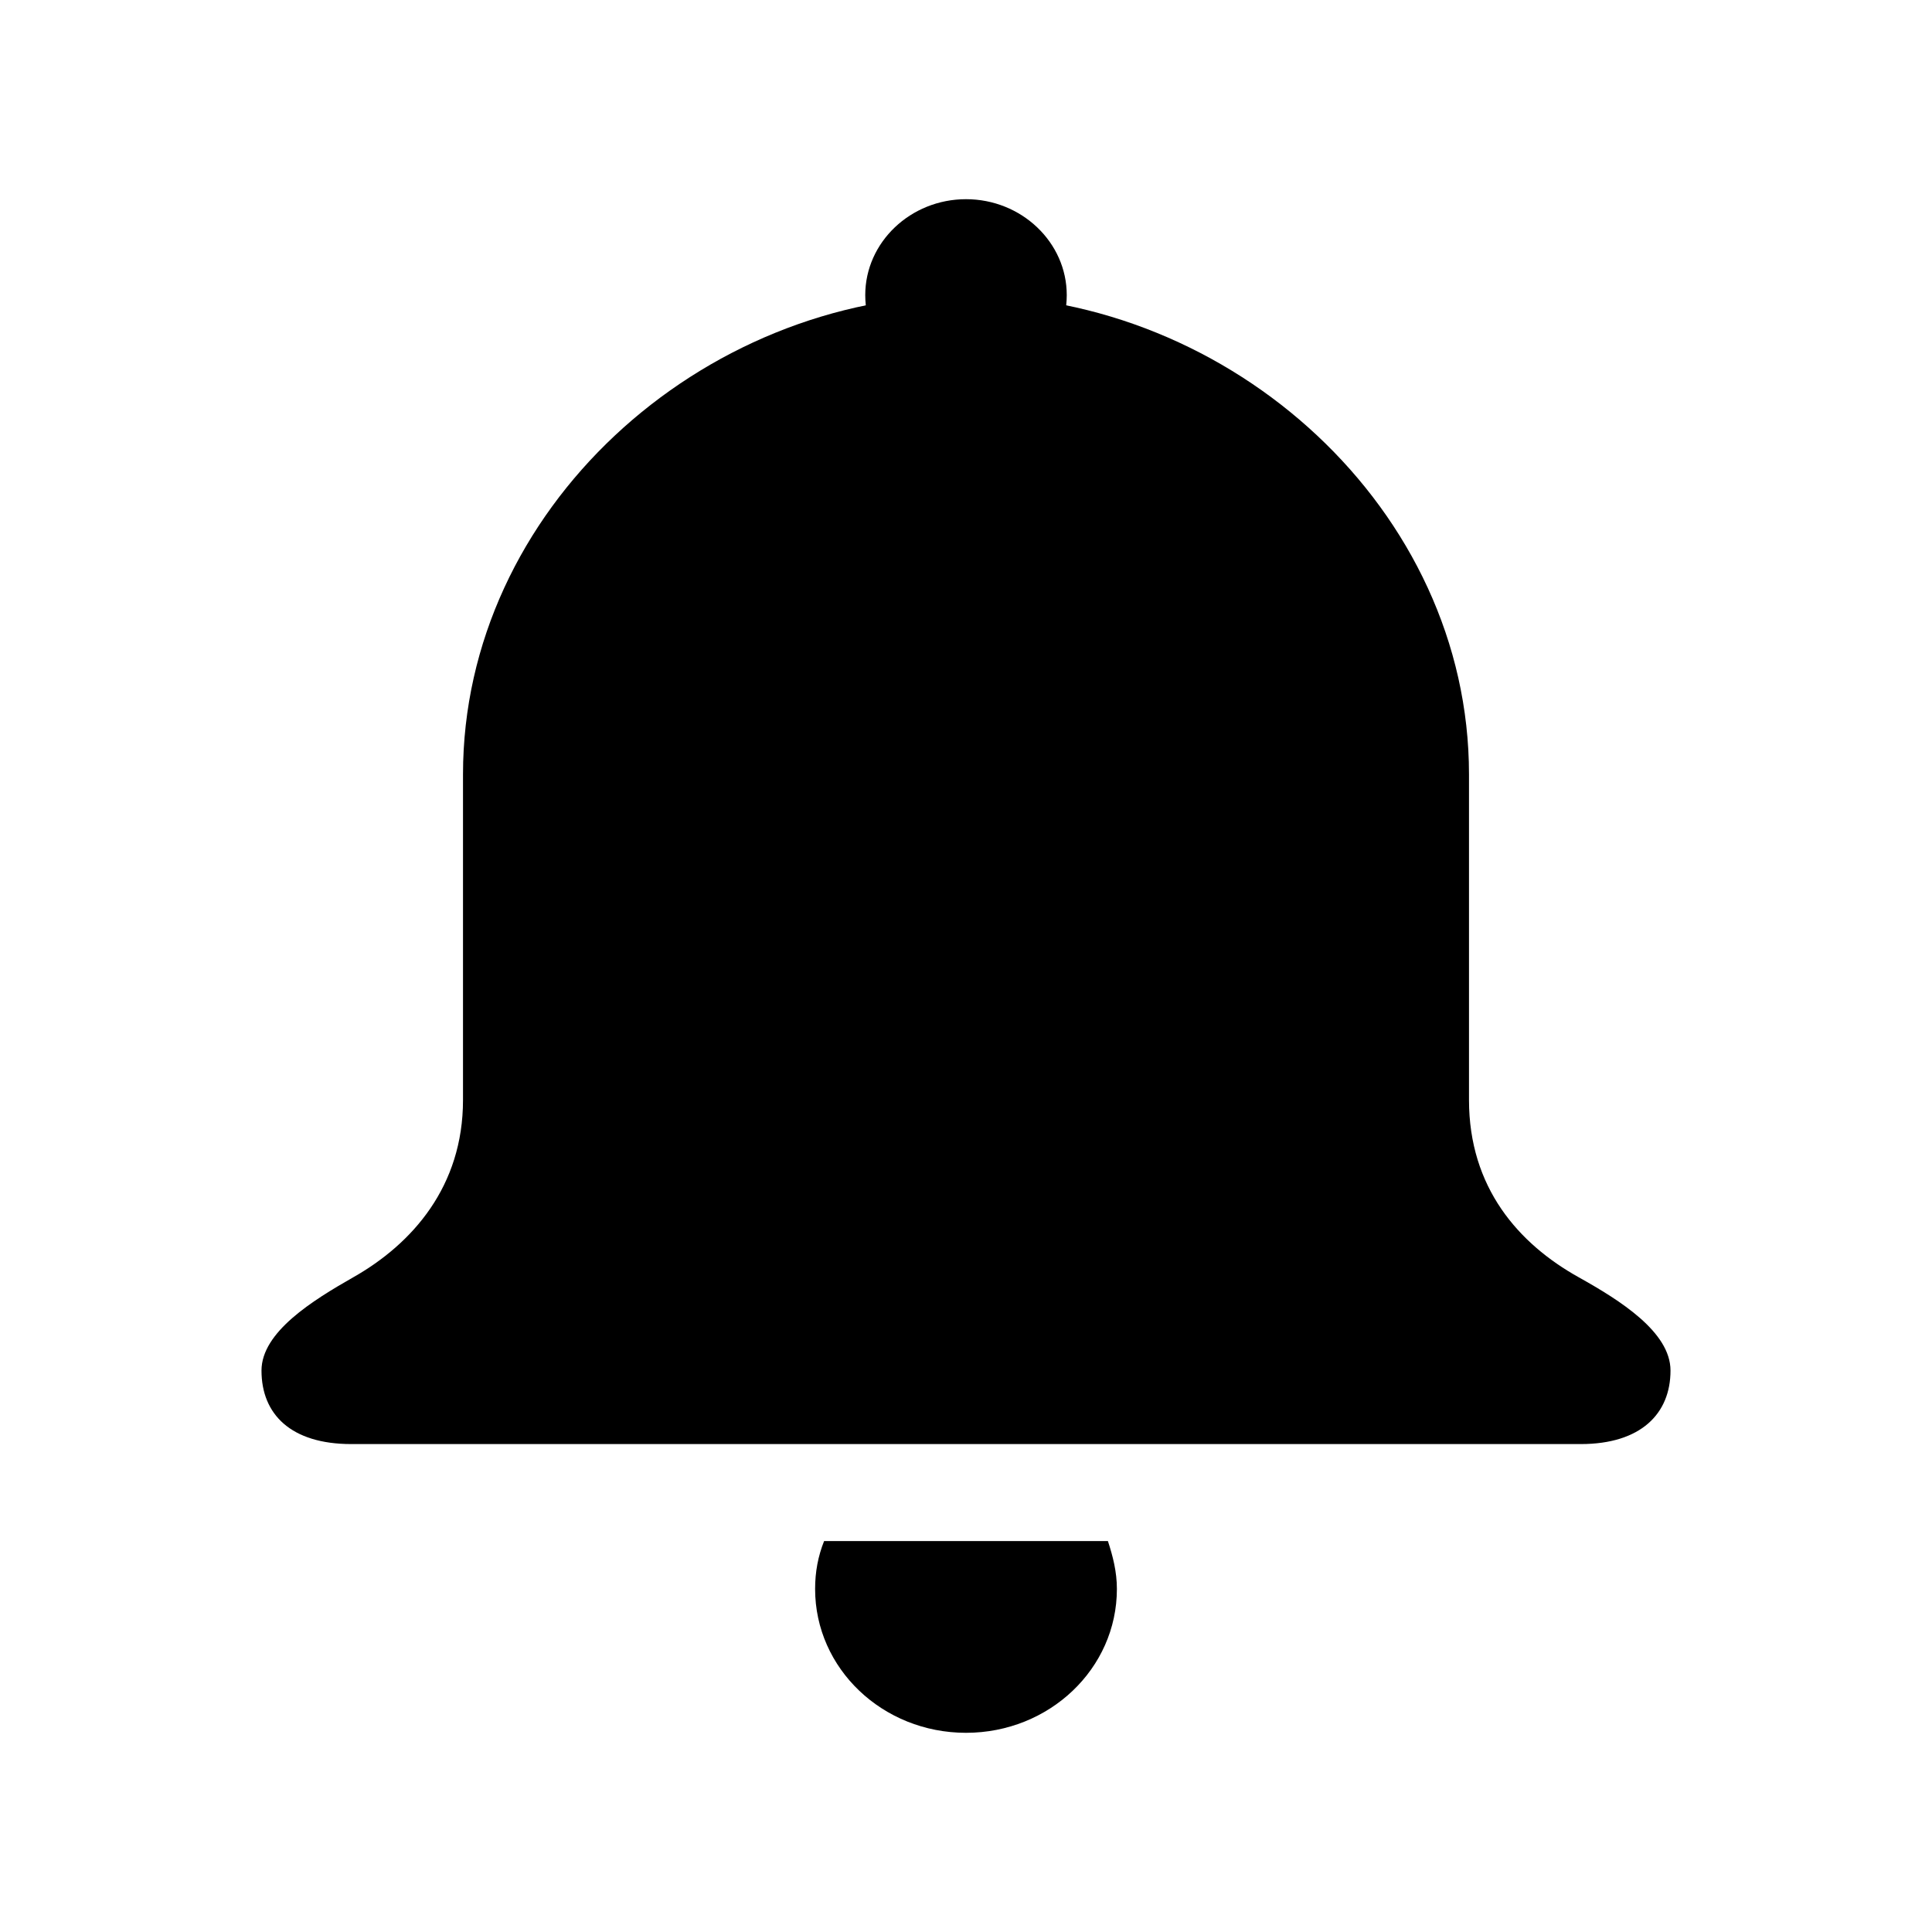
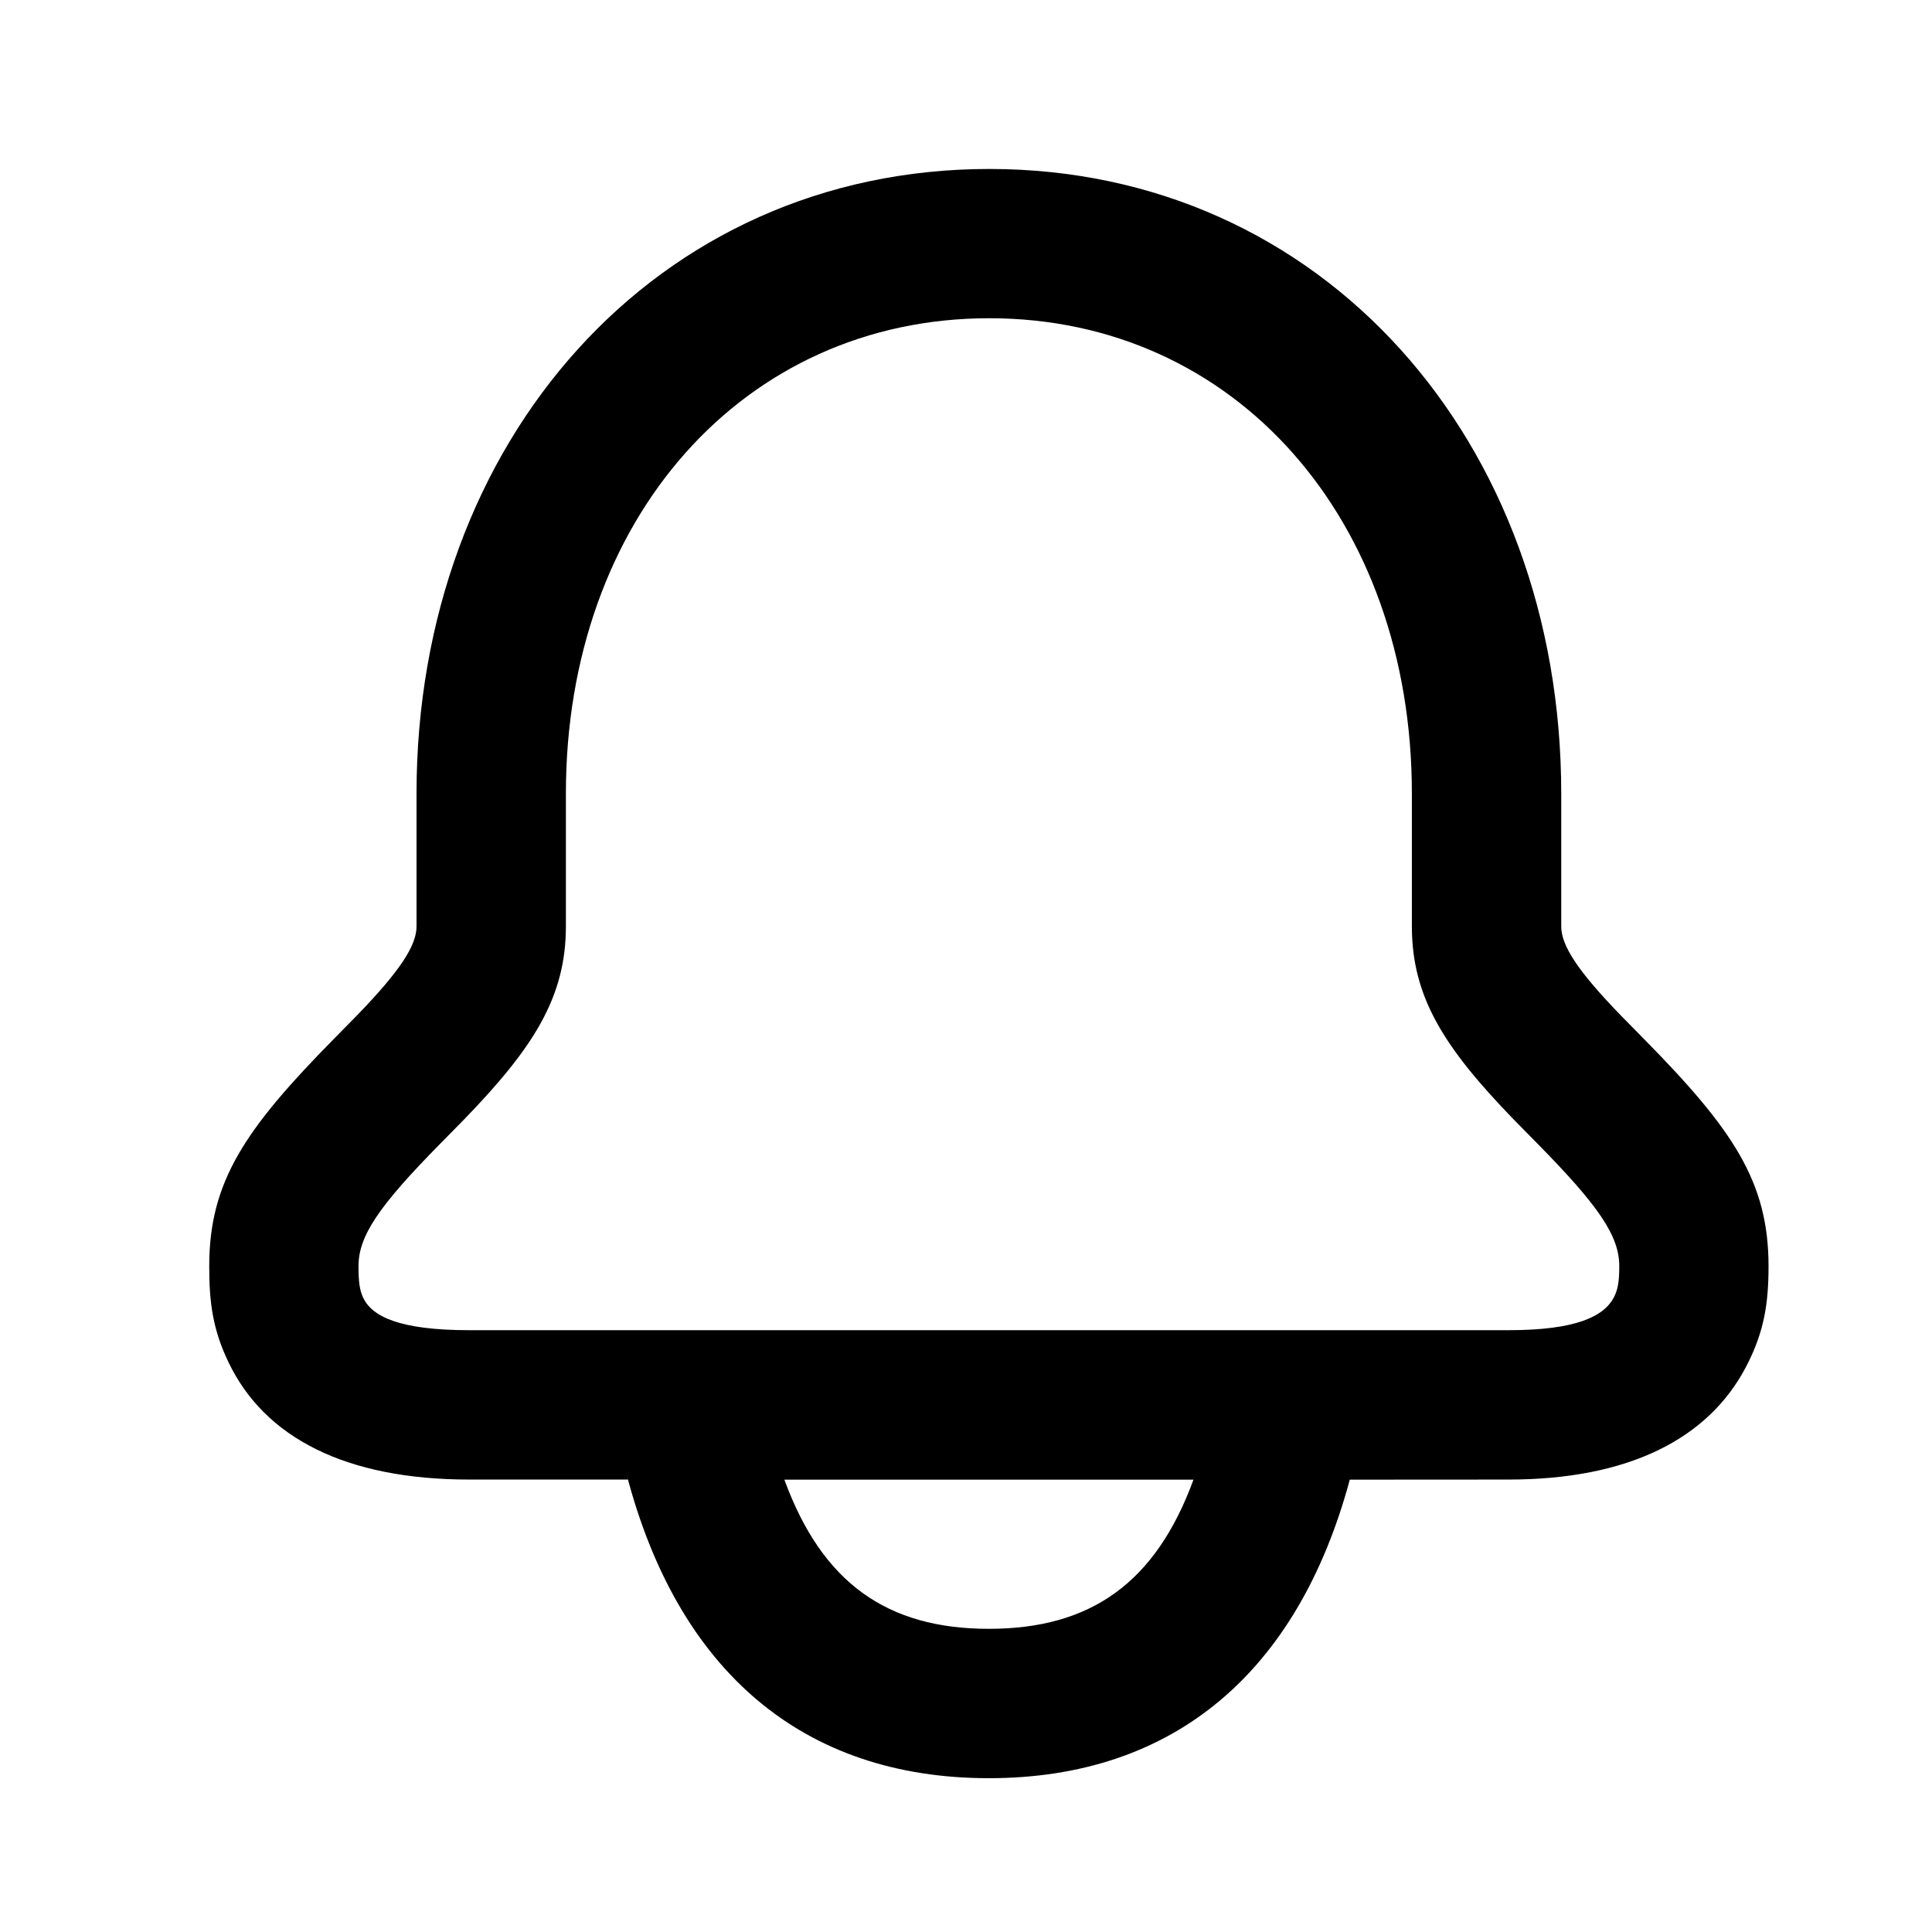
- <svg xmlns="http://www.w3.org/2000/svg" width="20px" height="20px" viewBox="0 0 20 20" version="1.1">
-   <g id="surface1">
-     <path fill="CurrentColor" style=" stroke:none;fill-rule:evenodd;fill-opacity:1;" d="M 8.531 15.953 C 8.469 16.109 8.438 16.27 8.438 16.449 C 8.438 17.273 9.137 17.938 10 17.938 C 10.863 17.938 11.562 17.273 11.562 16.449 C 11.562 16.27 11.52 16.109 11.469 15.953 Z M 8.531 15.953 " />
-     <path fill="CurrentColor" style=" stroke:none;fill-rule:evenodd;fill-opacity:1;" d="M 16.344 13.223 C 15.719 12.875 15.207 12.293 15.207 11.387 L 15.207 8.016 C 15.207 5.277 12.75 3.055 10 3.055 C 7.25 3.055 4.793 5.277 4.793 8.016 L 4.793 11.387 C 4.793 12.281 4.27 12.875 3.656 13.223 C 3.238 13.461 2.707 13.789 2.707 14.188 C 2.707 14.641 3.012 14.949 3.637 14.949 L 16.363 14.949 C 16.988 14.949 17.293 14.633 17.293 14.188 C 17.293 13.789 16.77 13.461 16.344 13.223 Z M 16.344 13.223 " />
-     <path fill="CurrentColor" style=" stroke:none;fill-rule:nonzero;fill-opacity:1;" d="M 10 4.047 C 10.574 4.047 11.043 3.605 11.043 3.055 C 11.043 2.508 10.574 2.062 10 2.062 C 9.426 2.062 8.957 2.508 8.957 3.055 C 8.957 3.605 9.426 4.047 10 4.047 Z M 10 4.047 " />
-   </g>
+ <svg xmlns="http://www.w3.org/2000/svg" width="20" height="20" viewBox="0 0 20.01 20.01" fill="none">
+   <path d="M10.246 1.75C13.695 1.75 16.17 4.566 16.17 8.22V9.595C16.17 9.791 16.336 10.052 16.789 10.519C16.847 10.579 16.902 10.634 17.021 10.755C17.95 11.697 18.317 12.24 18.317 13.114C18.317 13.495 18.273 13.793 18.087 14.15C17.696 14.904 16.865 15.324 15.623 15.324L13.98 15.325C13.44 17.328 12.15 18.417 10.242 18.417C8.314 18.417 7.017 17.305 6.487 15.26L6.503 15.324H4.861C3.583 15.324 2.743 14.892 2.368 14.112C2.204 13.771 2.167 13.494 2.167 13.114C2.167 12.24 2.534 11.697 3.463 10.755C3.582 10.634 3.637 10.579 3.695 10.519C4.148 10.052 4.314 9.791 4.314 9.595V8.22C4.314 4.568 6.795 1.75 10.246 1.75ZM12.361 15.325H8.124C8.515 16.396 9.19 16.87 10.242 16.87C11.294 16.87 11.969 16.396 12.361 15.325ZM10.246 3.296C7.696 3.296 5.861 5.381 5.861 8.22V9.595C5.861 10.327 5.526 10.852 4.806 11.595C4.743 11.66 4.683 11.72 4.564 11.841C3.922 12.492 3.713 12.801 3.713 13.114C3.713 13.278 3.725 13.364 3.762 13.442C3.854 13.634 4.134 13.777 4.861 13.777H15.623C16.327 13.777 16.613 13.633 16.715 13.437C16.758 13.355 16.771 13.267 16.771 13.114C16.771 12.801 16.561 12.492 15.92 11.841C15.801 11.72 15.741 11.66 15.678 11.595C14.958 10.852 14.623 10.327 14.623 9.595V8.22C14.623 5.379 12.793 3.296 10.246 3.296Z" fill="currentColor" />
</svg>
